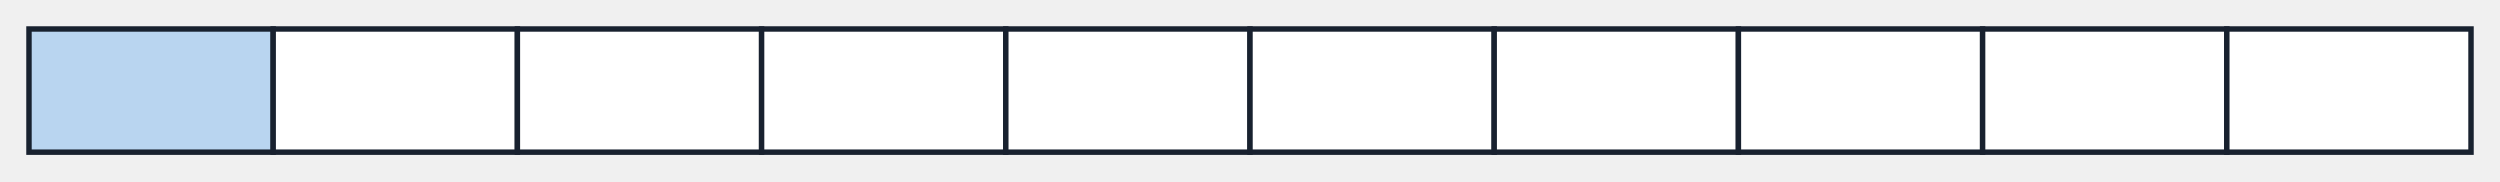
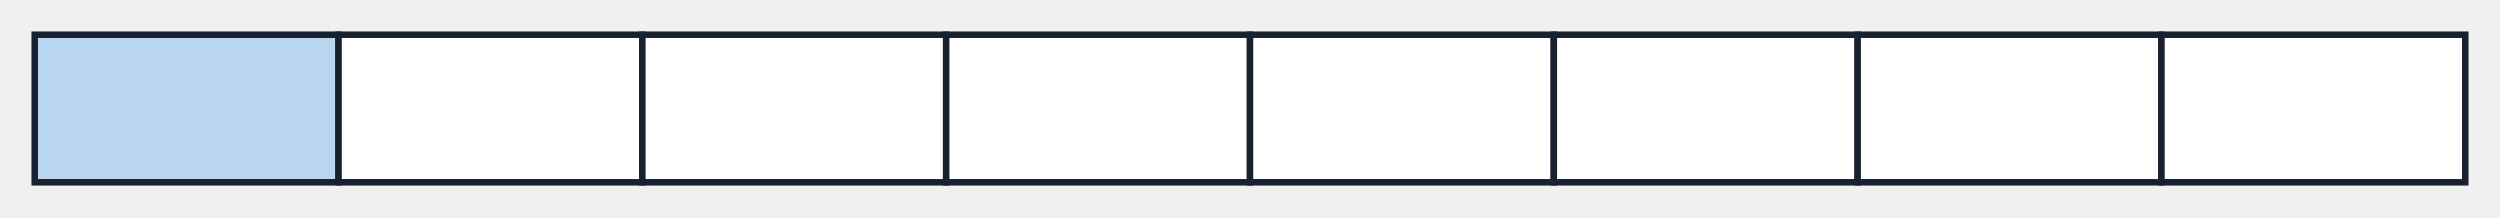
- <svg xmlns="http://www.w3.org/2000/svg" version="1.1" width="690" height="50" viewBox="0 0 690 50">
+ <svg xmlns="http://www.w3.org/2000/svg" version="1.1" width="576" height="50" viewBox="0 0 576 50">
  <defs>
    <clipPath id="clip_1">
-       <path transform="matrix(1,0,0,-1,-21,79)" d="M21 29H711V79H21Z" clip-rule="evenodd" />
+       <path transform="matrix(1,0,0,-1,-78,79)" d="M78 29H654V79H78Z" clip-rule="evenodd" />
    </clipPath>
  </defs>
  <g clip-path="url(#clip_1)">
-     <path transform="matrix(1,0,0,-1,-21,79)" d="M29 37H96.4V71H29Z" fill="#b9d5f0" fill-rule="evenodd" />
-     <path transform="matrix(1,0,0,-1,-21,79)" stroke-width="1.5" stroke-linecap="butt" stroke-miterlimit="10" stroke-linejoin="miter" fill="none" stroke="#18212f" d="M29 37H96.4V71H29Z" />
-     <path transform="matrix(1,0,0,-1,-21,79)" d="M96.4 37H163.8V71H96.4Z" fill="#ffffff" fill-rule="evenodd" />
-     <path transform="matrix(1,0,0,-1,-21,79)" stroke-width="1.5" stroke-linecap="butt" stroke-miterlimit="10" stroke-linejoin="miter" fill="none" stroke="#18212f" d="M96.4 37H163.8V71H96.4Z" />
-     <path transform="matrix(1,0,0,-1,-21,79)" d="M163.8 37H231.2V71H163.8Z" fill="#ffffff" fill-rule="evenodd" />
-     <path transform="matrix(1,0,0,-1,-21,79)" stroke-width="1.5" stroke-linecap="butt" stroke-miterlimit="10" stroke-linejoin="miter" fill="none" stroke="#18212f" d="M163.8 37H231.2V71H163.8Z" />
-     <path transform="matrix(1,0,0,-1,-21,79)" d="M231.2 37H298.6V71H231.2Z" fill="#ffffff" fill-rule="evenodd" />
-     <path transform="matrix(1,0,0,-1,-21,79)" stroke-width="1.5" stroke-linecap="butt" stroke-miterlimit="10" stroke-linejoin="miter" fill="none" stroke="#18212f" d="M231.2 37H298.6V71H231.2Z" />
-     <path transform="matrix(1,0,0,-1,-21,79)" d="M298.6 37H366V71H298.6Z" fill="#ffffff" fill-rule="evenodd" />
-     <path transform="matrix(1,0,0,-1,-21,79)" stroke-width="1.5" stroke-linecap="butt" stroke-miterlimit="10" stroke-linejoin="miter" fill="none" stroke="#18212f" d="M298.6 37H366V71H298.6Z" />
-     <path transform="matrix(1,0,0,-1,-21,79)" d="M366 37H433.4V71H366Z" fill="#ffffff" fill-rule="evenodd" />
-     <path transform="matrix(1,0,0,-1,-21,79)" stroke-width="1.5" stroke-linecap="butt" stroke-miterlimit="10" stroke-linejoin="miter" fill="none" stroke="#18212f" d="M366 37H433.4V71H366Z" />
-     <path transform="matrix(1,0,0,-1,-21,79)" d="M433.4 37H500.8V71H433.4Z" fill="#ffffff" fill-rule="evenodd" />
-     <path transform="matrix(1,0,0,-1,-21,79)" stroke-width="1.5" stroke-linecap="butt" stroke-miterlimit="10" stroke-linejoin="miter" fill="none" stroke="#18212f" d="M433.4 37H500.8V71H433.4Z" />
-     <path transform="matrix(1,0,0,-1,-21,79)" d="M500.8 37H568.2V71H500.8Z" fill="#ffffff" fill-rule="evenodd" />
-     <path transform="matrix(1,0,0,-1,-21,79)" stroke-width="1.5" stroke-linecap="butt" stroke-miterlimit="10" stroke-linejoin="miter" fill="none" stroke="#18212f" d="M500.8 37H568.2V71H500.8Z" />
-     <path transform="matrix(1,0,0,-1,-21,79)" d="M568.2 37H635.6V71H568.2Z" fill="#ffffff" fill-rule="evenodd" />
-     <path transform="matrix(1,0,0,-1,-21,79)" stroke-width="1.5" stroke-linecap="butt" stroke-miterlimit="10" stroke-linejoin="miter" fill="none" stroke="#18212f" d="M568.2 37H635.6V71H568.2Z" />
-     <path transform="matrix(1,0,0,-1,-21,79)" d="M635.6 37H703V71H635.6Z" fill="#ffffff" fill-rule="evenodd" />
-     <path transform="matrix(1,0,0,-1,-21,79)" stroke-width="1.5" stroke-linecap="butt" stroke-miterlimit="10" stroke-linejoin="miter" fill="none" stroke="#18212f" d="M635.6 37H703V71H635.6Z" />
+     <path transform="matrix(1,0,0,-1,-78,79)" d="M86 37H156V71H86Z" fill="#b9d5f0" fill-rule="evenodd" />
+     <path transform="matrix(1,0,0,-1,-78,79)" stroke-width="1.5" stroke-linecap="butt" stroke-miterlimit="10" stroke-linejoin="miter" fill="none" stroke="#18212f" d="M86 37H156V71H86Z" />
+     <path transform="matrix(1,0,0,-1,-78,79)" d="M156 37H226V71H156Z" fill="#ffffff" fill-rule="evenodd" />
+     <path transform="matrix(1,0,0,-1,-78,79)" stroke-width="1.5" stroke-linecap="butt" stroke-miterlimit="10" stroke-linejoin="miter" fill="none" stroke="#18212f" d="M156 37H226V71H156Z" />
+     <path transform="matrix(1,0,0,-1,-78,79)" d="M226 37H296V71H226Z" fill="#ffffff" fill-rule="evenodd" />
+     <path transform="matrix(1,0,0,-1,-78,79)" stroke-width="1.5" stroke-linecap="butt" stroke-miterlimit="10" stroke-linejoin="miter" fill="none" stroke="#18212f" d="M226 37H296V71H226Z" />
+     <path transform="matrix(1,0,0,-1,-78,79)" d="M296 37H366V71H296Z" fill="#ffffff" fill-rule="evenodd" />
+     <path transform="matrix(1,0,0,-1,-78,79)" stroke-width="1.5" stroke-linecap="butt" stroke-miterlimit="10" stroke-linejoin="miter" fill="none" stroke="#18212f" d="M296 37H366V71H296Z" />
+     <path transform="matrix(1,0,0,-1,-78,79)" d="M366 37H436V71H366Z" fill="#ffffff" fill-rule="evenodd" />
+     <path transform="matrix(1,0,0,-1,-78,79)" stroke-width="1.5" stroke-linecap="butt" stroke-miterlimit="10" stroke-linejoin="miter" fill="none" stroke="#18212f" d="M366 37H436V71H366Z" />
+     <path transform="matrix(1,0,0,-1,-78,79)" d="M436 37H506V71H436Z" fill="#ffffff" fill-rule="evenodd" />
+     <path transform="matrix(1,0,0,-1,-78,79)" stroke-width="1.5" stroke-linecap="butt" stroke-miterlimit="10" stroke-linejoin="miter" fill="none" stroke="#18212f" d="M436 37H506V71H436Z" />
+     <path transform="matrix(1,0,0,-1,-78,79)" d="M506 37H576V71H506Z" fill="#ffffff" fill-rule="evenodd" />
+     <path transform="matrix(1,0,0,-1,-78,79)" stroke-width="1.5" stroke-linecap="butt" stroke-miterlimit="10" stroke-linejoin="miter" fill="none" stroke="#18212f" d="M506 37H576V71H506Z" />
+     <path transform="matrix(1,0,0,-1,-78,79)" d="M576 37H646V71H576Z" fill="#ffffff" fill-rule="evenodd" />
+     <path transform="matrix(1,0,0,-1,-78,79)" stroke-width="1.5" stroke-linecap="butt" stroke-miterlimit="10" stroke-linejoin="miter" fill="none" stroke="#18212f" d="M576 37H646V71H576Z" />
  </g>
</svg>
